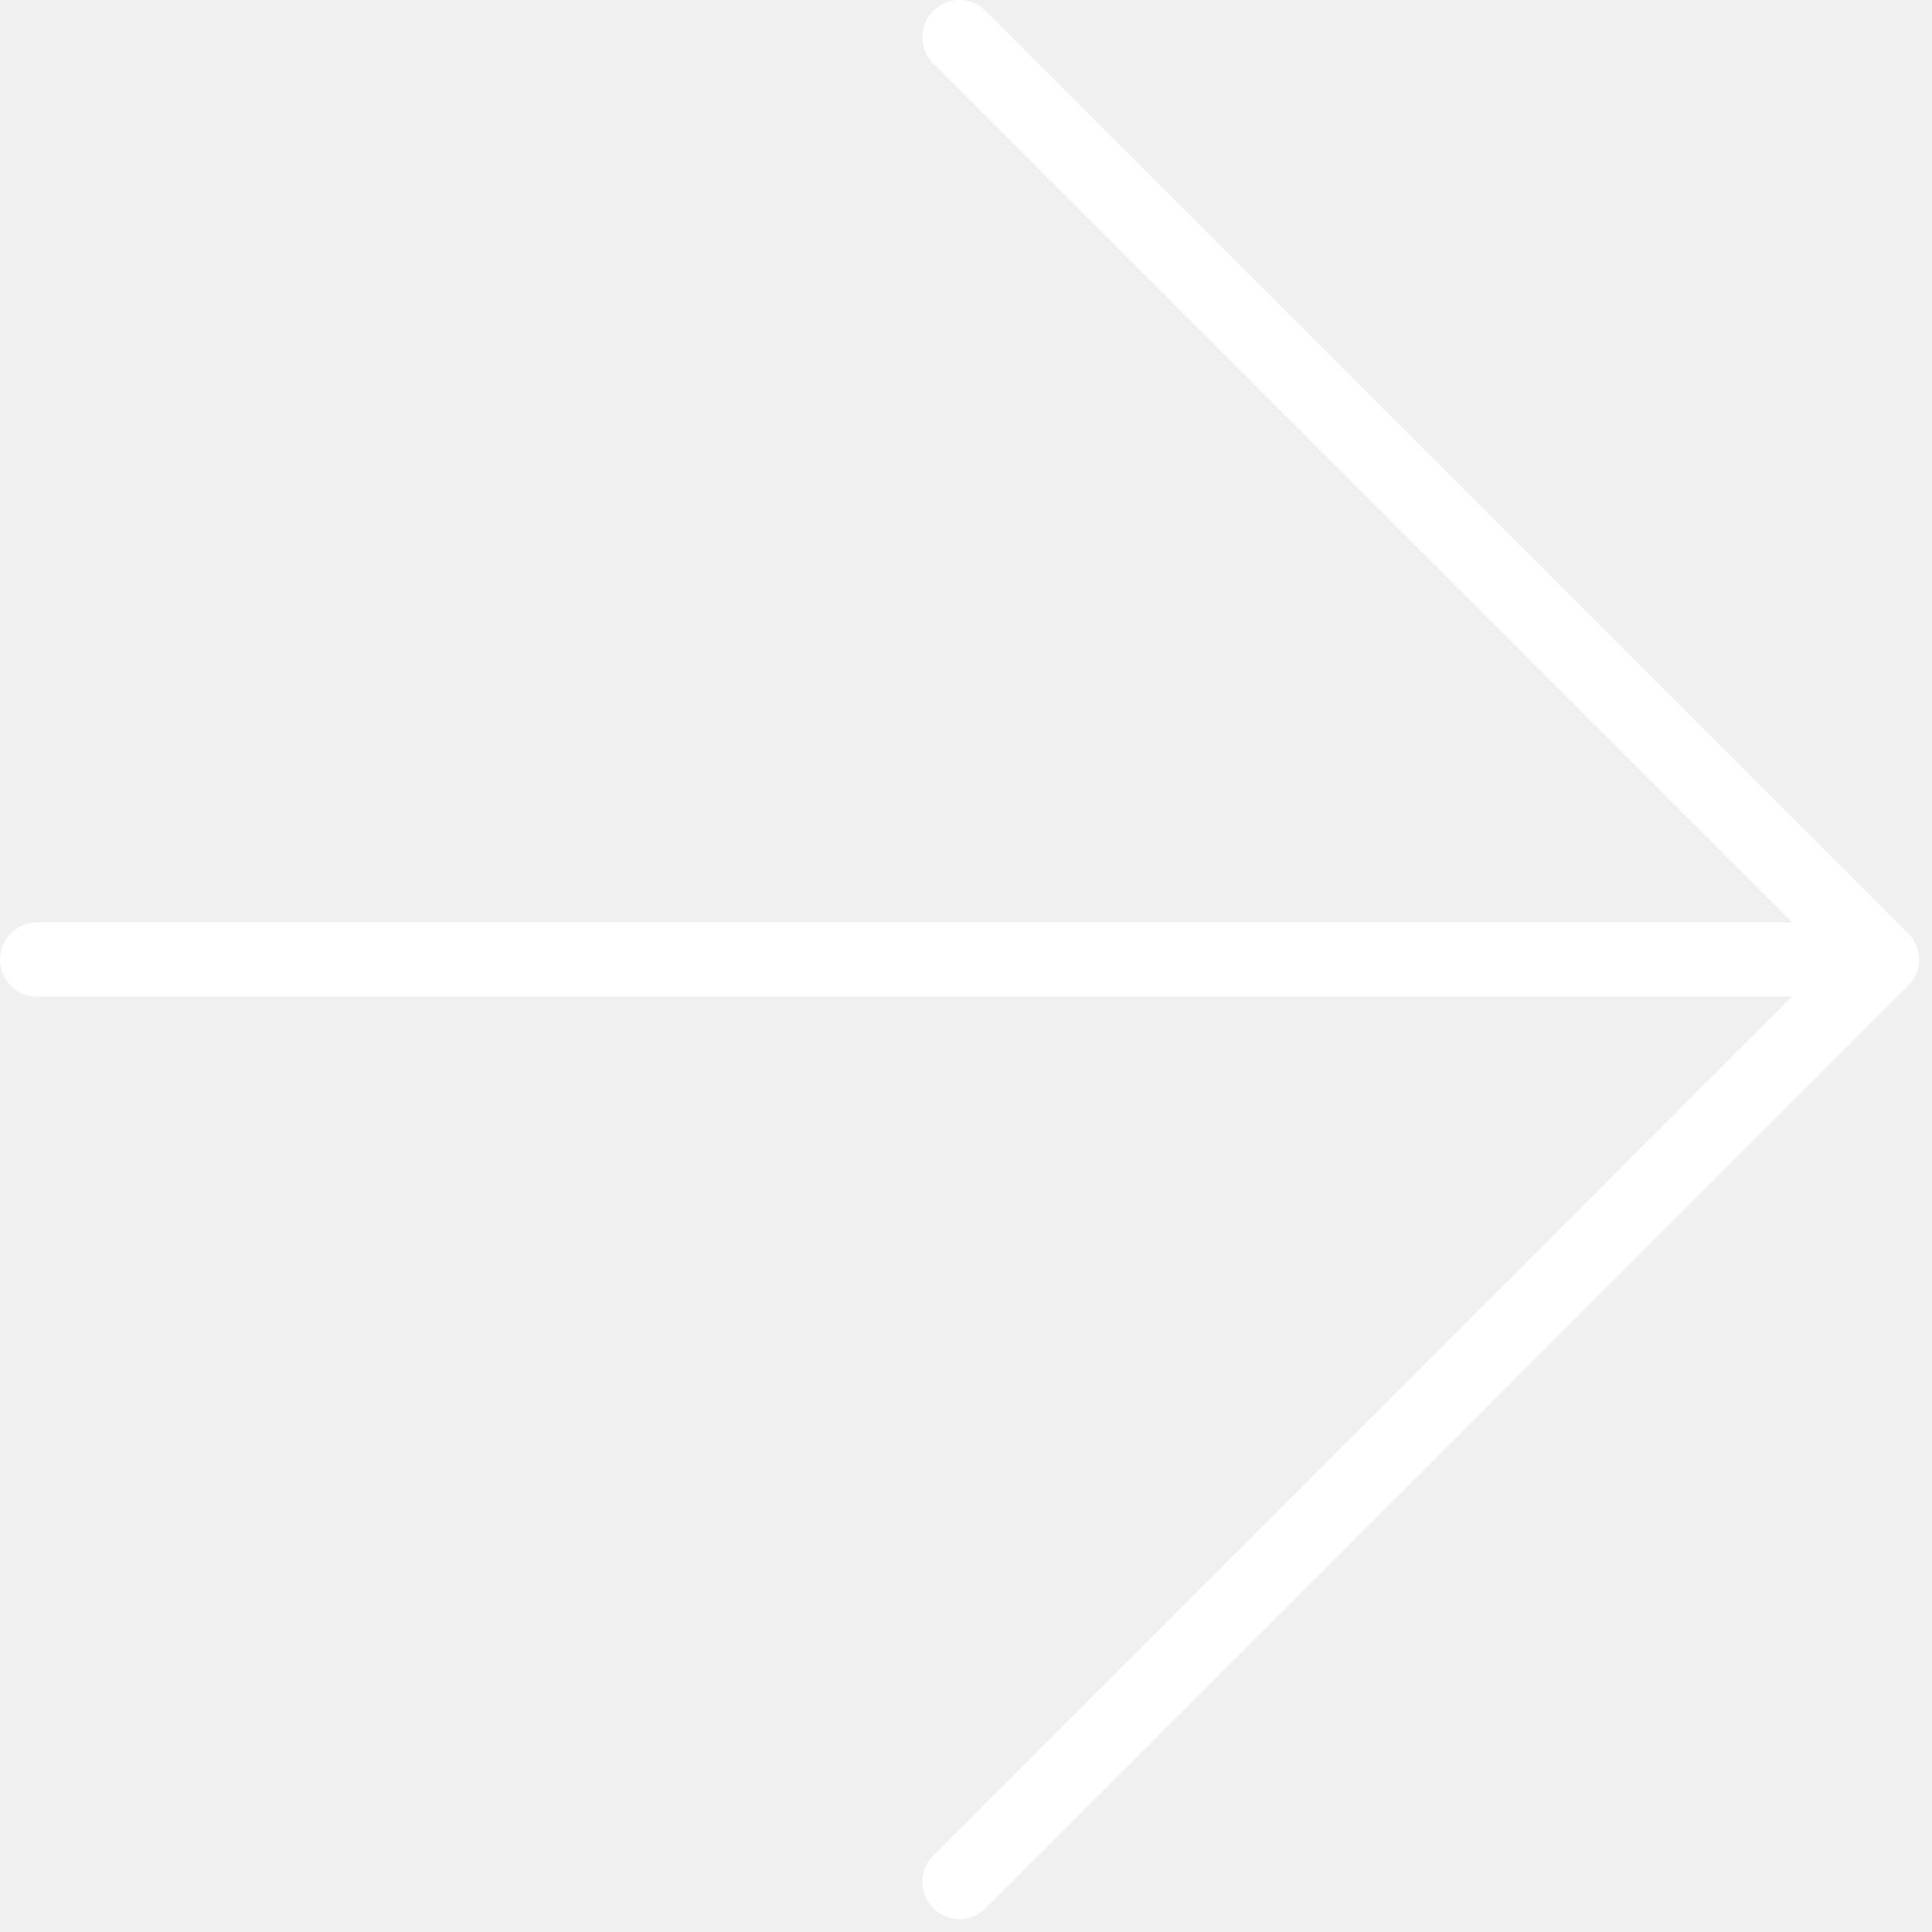
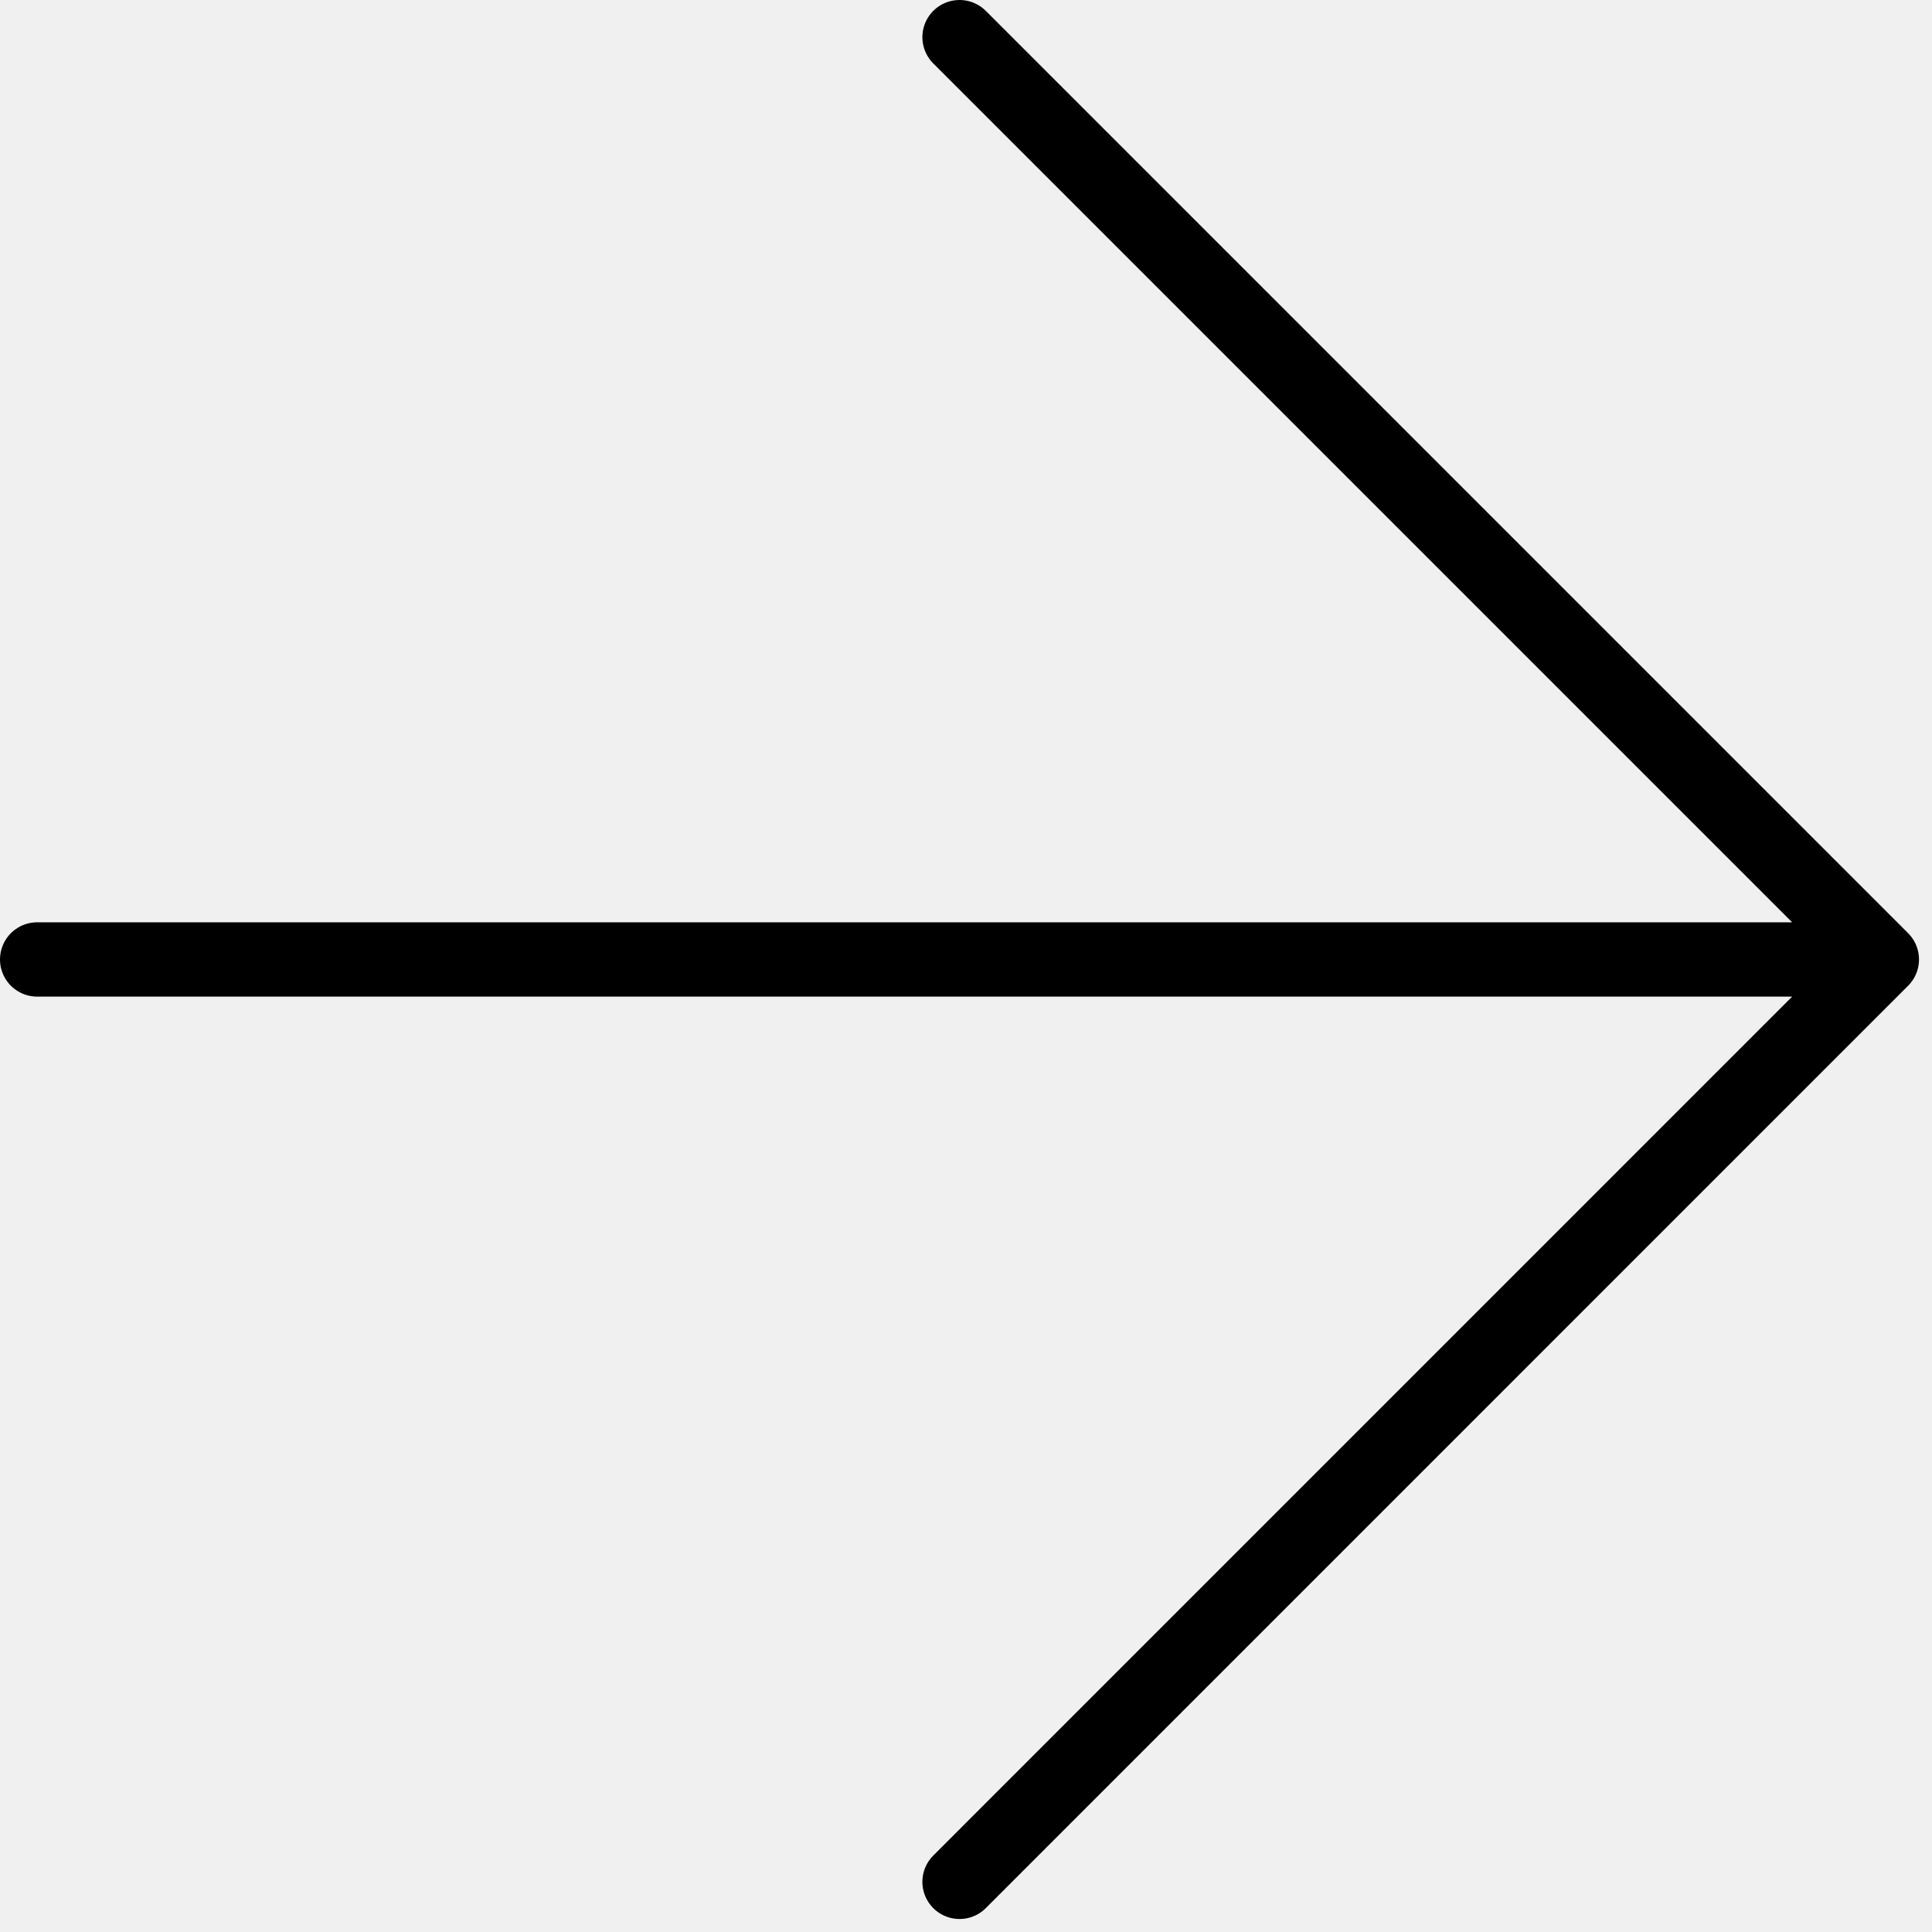
<svg xmlns="http://www.w3.org/2000/svg" width="26" height="26" viewBox="0 0 26 26" fill="none">
-   <path d="M12.913 25.325L25.325 12.912M25.325 12.912L12.913 0.5M25.325 12.912L0.5 12.912" stroke="white" stroke-linecap="round" stroke-linejoin="round" />
+   <path d="M12.913 25.325L25.325 12.912M25.325 12.912L12.913 0.5M25.325 12.912L0.5 12.912" stroke="currentColor" stroke-linecap="round" stroke-linejoin="round" />
</svg>
